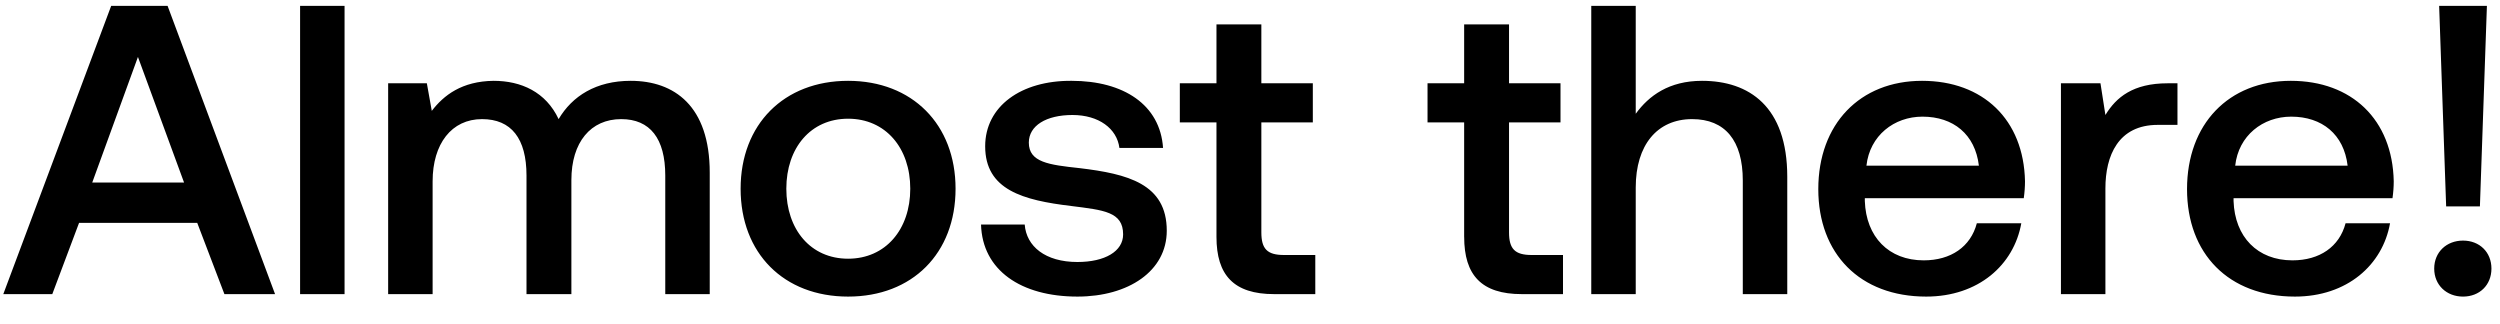
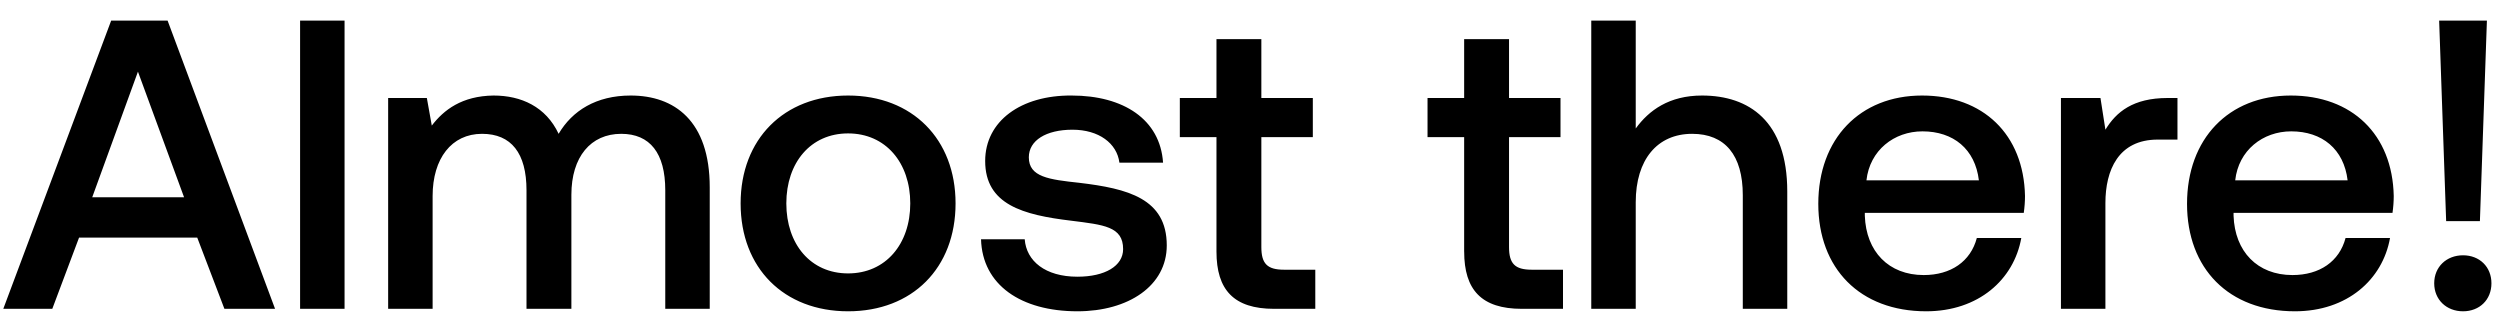
<svg xmlns="http://www.w3.org/2000/svg" width="85" height="11" viewBox="0 0 85 11" fill="none">
-   <path d="M1.778 10l.91-2.422h4.018L7.63 10h1.722L5.698.2H3.78L.112 10h1.666zM4.69 1.936l1.568 4.27H3.136l1.554-4.27zM10.203 10h1.512V.2h-1.512V10zm11.24-7.252c-1.176 0-1.988.518-2.45 1.302-.434-.924-1.274-1.302-2.212-1.302-1.078.014-1.694.49-2.1 1.022l-.168-.938h-1.316V10h1.512V6.164c0-1.274.644-2.114 1.68-2.114.994 0 1.512.658 1.512 1.918V10h1.526V6.122c0-1.288.658-2.072 1.694-2.072.98 0 1.498.658 1.498 1.918V10h1.512V5.87c0-2.268-1.204-3.122-2.688-3.122zm7.392 7.336c2.184 0 3.654-1.47 3.654-3.668 0-2.184-1.47-3.668-3.654-3.668s-3.654 1.484-3.654 3.668c0 2.198 1.47 3.668 3.654 3.668zm0-1.288c-1.274 0-2.1-.994-2.1-2.38s.826-2.38 2.1-2.38 2.114.994 2.114 2.38-.84 2.38-2.114 2.38zm4.52-1.162c.043 1.554 1.359 2.45 3.277 2.45 1.736 0 3.038-.868 3.038-2.24 0-1.596-1.33-1.932-2.968-2.128-1.036-.112-1.722-.196-1.722-.868 0-.574.588-.938 1.484-.938s1.512.462 1.596 1.12h1.484c-.098-1.47-1.344-2.282-3.108-2.282-1.722-.014-2.94.868-2.94 2.226 0 1.484 1.288 1.834 2.926 2.03 1.106.14 1.764.196 1.764.966 0 .574-.616.938-1.554.938-1.092 0-1.736-.532-1.792-1.274h-1.484zm8.005.42c0 1.302.588 1.946 1.96 1.946h1.4V8.67h-1.064c-.574 0-.77-.21-.77-.77V4.162h1.75v-1.33h-1.75V.83H41.36v2.002h-1.246v1.33h1.246v3.892zm8.422 0c0 1.302.588 1.946 1.96 1.946h1.4V8.67h-1.065c-.573 0-.77-.21-.77-.77V4.162h1.75v-1.33h-1.75V.83h-1.526v2.002h-1.245v1.33h1.245v3.892zm8.087-5.306c-1.12 0-1.806.504-2.254 1.12V.2h-1.512V10h1.512V6.374c0-1.442.728-2.324 1.918-2.324 1.12 0 1.722.728 1.722 2.086V10h1.512V6.01c0-2.394-1.302-3.262-2.898-3.262zm7.62 7.336c1.779 0 2.983-1.078 3.235-2.492h-1.512c-.21.798-.882 1.26-1.806 1.26-1.19 0-1.96-.798-2.002-2.016v-.098h5.404c.028-.196.042-.392.042-.574-.042-2.1-1.428-3.416-3.5-3.416-2.114 0-3.528 1.47-3.528 3.682 0 2.198 1.414 3.654 3.668 3.654zm-2.03-4.452c.113-1.022.939-1.666 1.905-1.666 1.05 0 1.792.602 1.918 1.666H63.46zm10.24-2.8c-1.177 0-1.75.476-2.115 1.078l-.168-1.078h-1.344V10h1.512V6.402c0-1.106.434-2.156 1.778-2.156h.672V2.832h-.336zm4.328 7.252c1.778 0 2.982-1.078 3.234-2.492h-1.512c-.21.798-.882 1.26-1.806 1.26-1.19 0-1.96-.798-2.002-2.016v-.098h5.404c.028-.196.042-.392.042-.574-.042-2.1-1.428-3.416-3.5-3.416-2.114 0-3.528 1.47-3.528 3.682 0 2.198 1.414 3.654 3.668 3.654zm-2.03-4.452c.112-1.022.938-1.666 1.904-1.666 1.05 0 1.792.602 1.918 1.666h-3.822zm8.32 1.386L84.555.2h-1.624l.238 6.818h1.148zm-1.554 2.114c0 .56.42.952.98.952s.966-.392.966-.952c0-.56-.406-.952-.966-.952-.56 0-.98.392-.98.952z" fill="#000" />
+   <path d="M1.778 10.5l.91-2.422h4.018L7.63 10.5h1.722L5.698.7H3.78L.112 10.5h1.666zM4.69 2.436l1.568 4.27H3.136l1.554-4.27zm5.513 8.064h1.512V.7h-1.512v9.8zm11.24-7.252c-1.176 0-1.988.518-2.45 1.302-.434-.924-1.274-1.302-2.212-1.302-1.078.014-1.694.49-2.1 1.022l-.168-.938h-1.316V10.5h1.512V6.664c0-1.274.644-2.114 1.68-2.114.994 0 1.512.658 1.512 1.918V10.5h1.526V6.622c0-1.288.658-2.072 1.694-2.072.98 0 1.498.658 1.498 1.918V10.5h1.512V6.37c0-2.268-1.204-3.122-2.688-3.122zm7.392 7.336c2.184 0 3.654-1.47 3.654-3.668 0-2.184-1.47-3.668-3.654-3.668s-3.654 1.484-3.654 3.668c0 2.198 1.47 3.668 3.654 3.668zm0-1.288c-1.274 0-2.1-.994-2.1-2.38s.826-2.38 2.1-2.38 2.114.994 2.114 2.38-.84 2.38-2.114 2.38zm4.52-1.162c.043 1.554 1.359 2.45 3.277 2.45 1.736 0 3.038-.868 3.038-2.24 0-1.596-1.33-1.932-2.968-2.128-1.036-.112-1.722-.196-1.722-.868 0-.574.588-.938 1.484-.938s1.512.462 1.596 1.12h1.484c-.098-1.47-1.344-2.282-3.108-2.282-1.722-.014-2.94.868-2.94 2.226 0 1.484 1.288 1.834 2.926 2.03 1.106.14 1.764.196 1.764.966 0 .574-.616.938-1.554.938-1.092 0-1.736-.532-1.792-1.274h-1.484zm8.005.42c0 1.302.588 1.946 1.96 1.946h1.4V9.17h-1.064c-.574 0-.77-.21-.77-.77V4.662h1.75v-1.33h-1.75V1.33H41.36v2.002h-1.246v1.33h1.246v3.892zm8.422 0c0 1.302.588 1.946 1.96 1.946h1.4V9.17h-1.065c-.573 0-.77-.21-.77-.77V4.662h1.75v-1.33h-1.75V1.33h-1.526v2.002h-1.245v1.33h1.245v3.892zm8.087-5.306c-1.12 0-1.806.504-2.254 1.12V.7h-1.512v9.8h1.512V6.874c0-1.442.728-2.324 1.918-2.324 1.12 0 1.722.728 1.722 2.086V10.5h1.512V6.51c0-2.394-1.302-3.262-2.898-3.262zm7.62 7.336c1.779 0 2.983-1.078 3.235-2.492h-1.512c-.21.798-.882 1.26-1.806 1.26-1.19 0-1.96-.798-2.002-2.016v-.098h5.404c.028-.196.042-.392.042-.574-.042-2.1-1.428-3.416-3.5-3.416-2.114 0-3.528 1.47-3.528 3.682 0 2.198 1.414 3.654 3.668 3.654zm-2.03-4.452c.113-1.022.939-1.666 1.905-1.666 1.05 0 1.792.602 1.918 1.666H63.46zm10.24-2.8c-1.177 0-1.75.476-2.115 1.078l-.168-1.078h-1.344V10.5h1.512V6.902c0-1.106.434-2.156 1.778-2.156h.672V3.332h-.336zm4.328 7.252c1.778 0 2.982-1.078 3.234-2.492h-1.512c-.21.798-.882 1.26-1.806 1.26-1.19 0-1.96-.798-2.002-2.016v-.098h5.404c.028-.196.042-.392.042-.574-.042-2.1-1.428-3.416-3.5-3.416-2.114 0-3.528 1.47-3.528 3.682 0 2.198 1.414 3.654 3.668 3.654zm-2.03-4.452c.112-1.022.938-1.666 1.904-1.666 1.05 0 1.792.602 1.918 1.666h-3.822zm8.32 1.386L84.555.7h-1.624l.238 6.818h1.148zm-1.554 2.114c0 .56.42.952.98.952s.966-.392.966-.952c0-.56-.406-.952-.966-.952-.56 0-.98.392-.98.952z" fill="#000" />
</svg>
